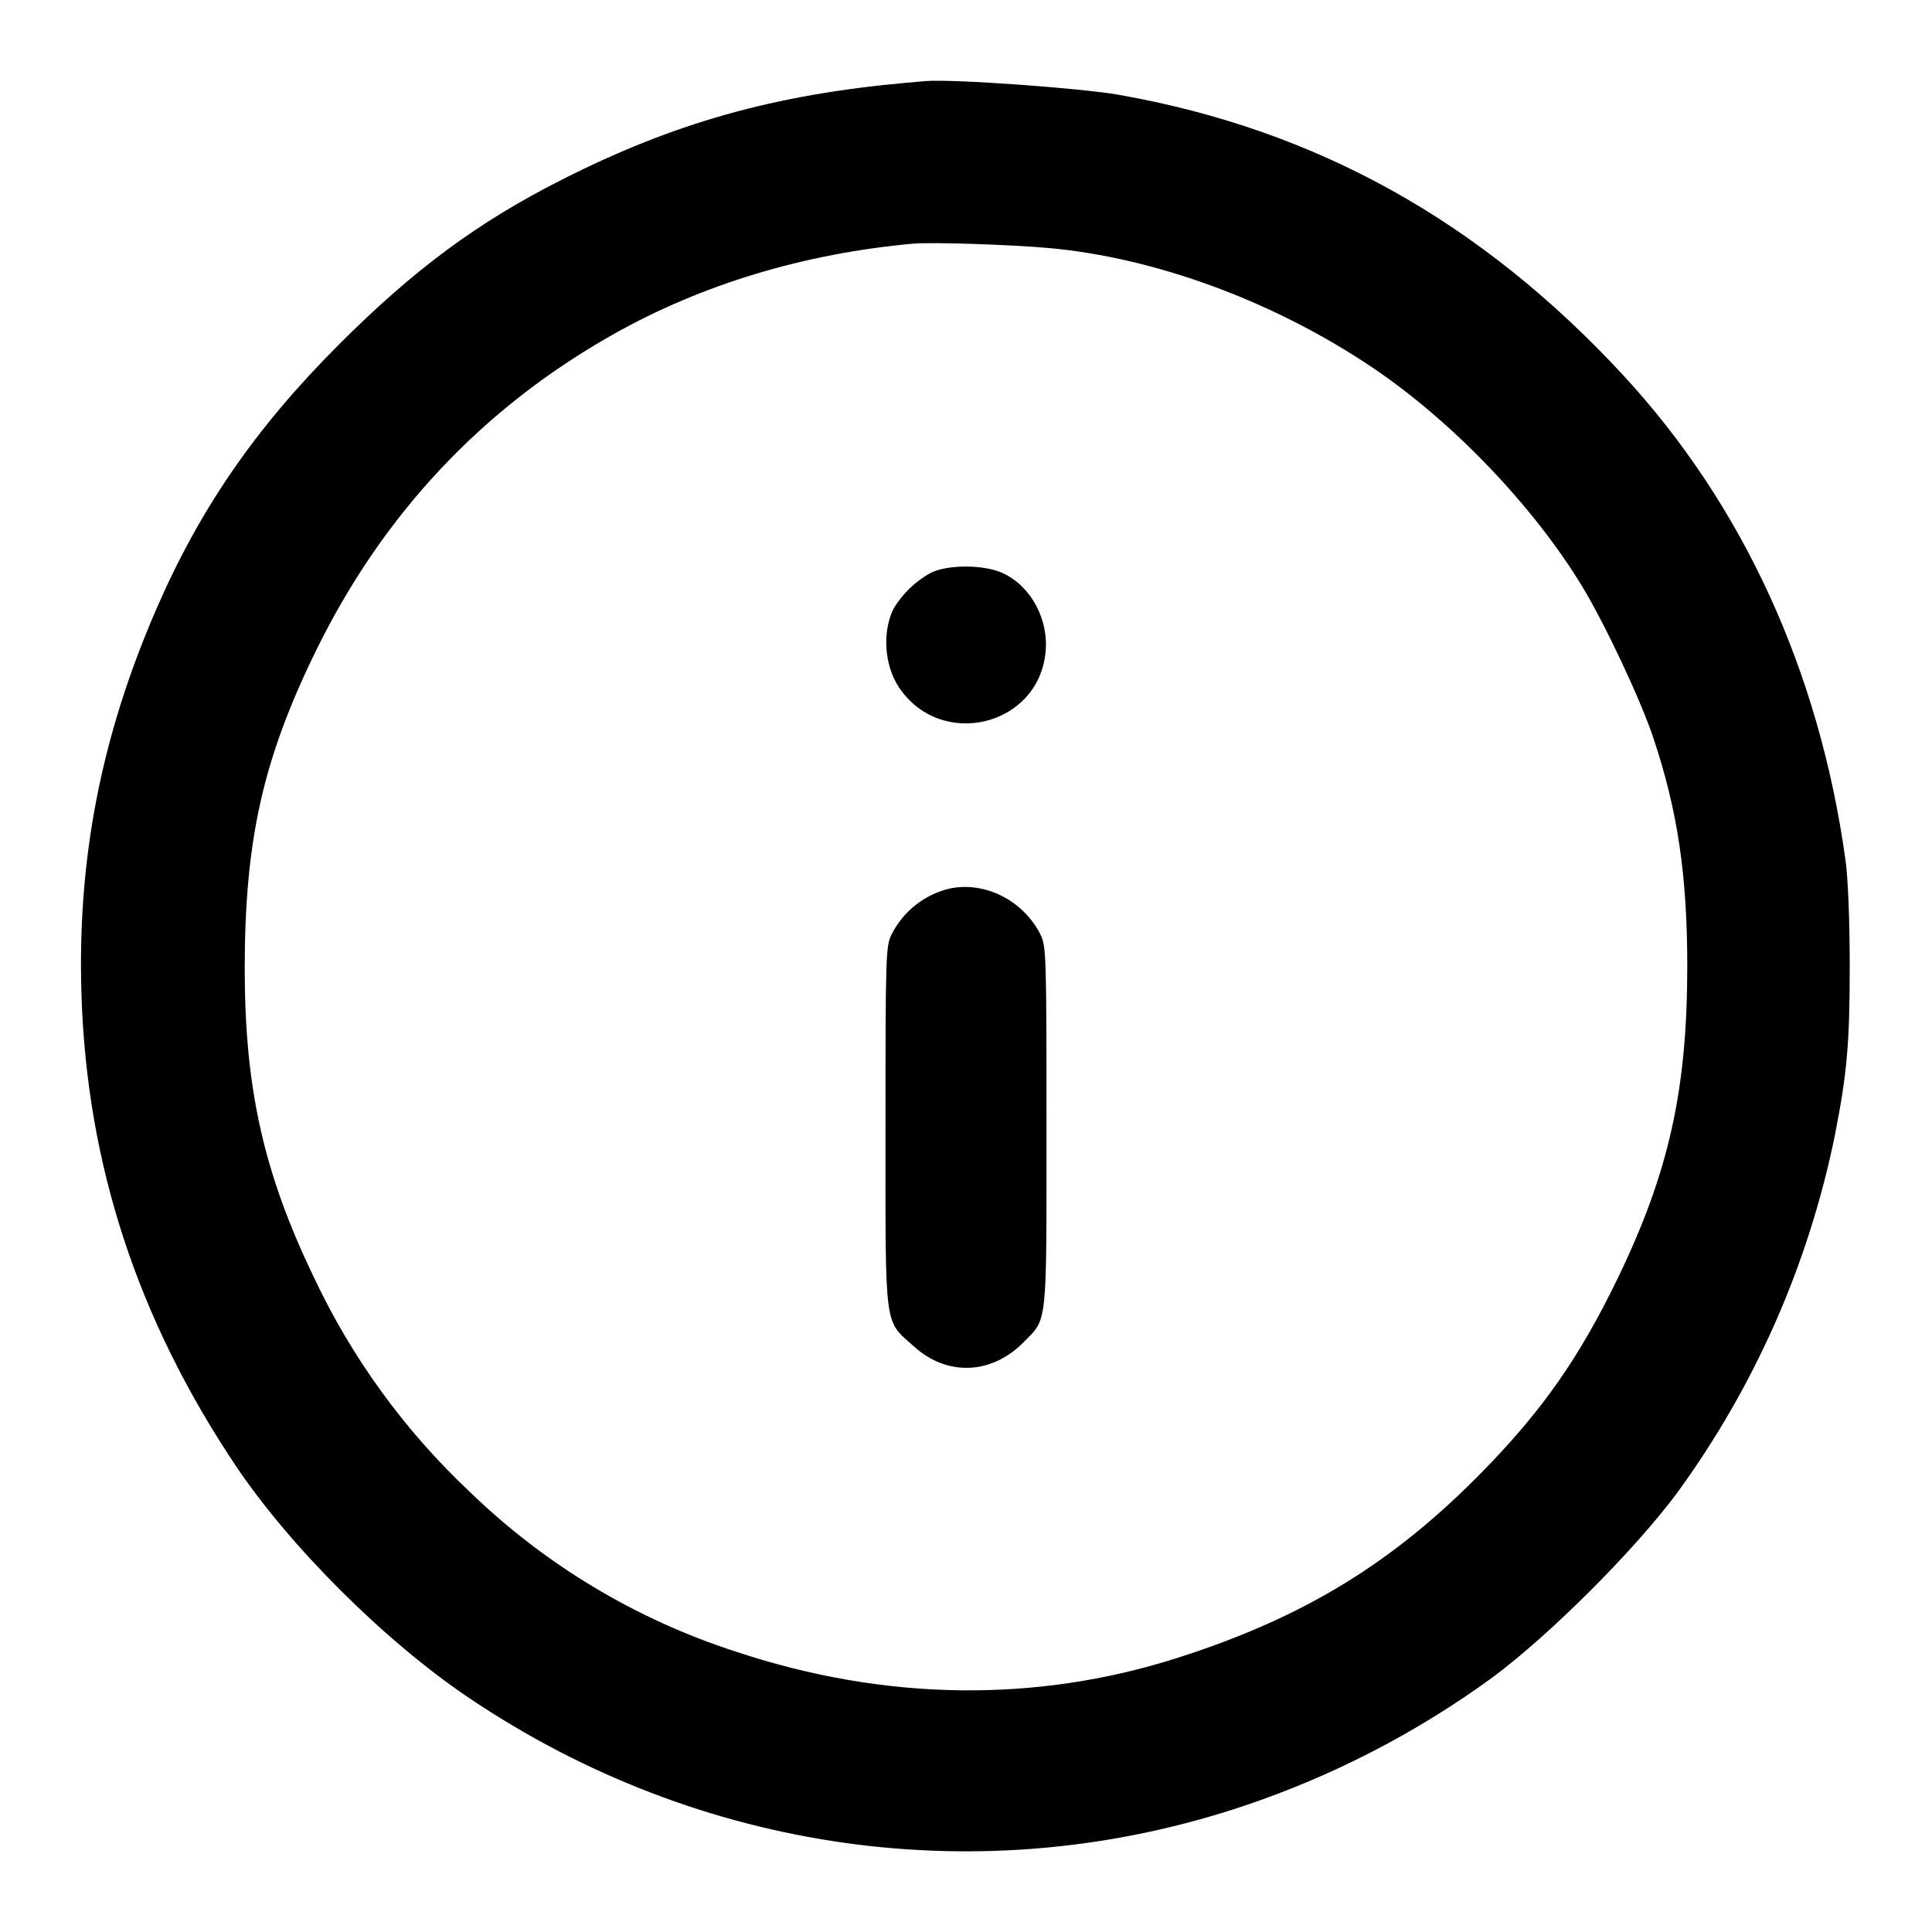
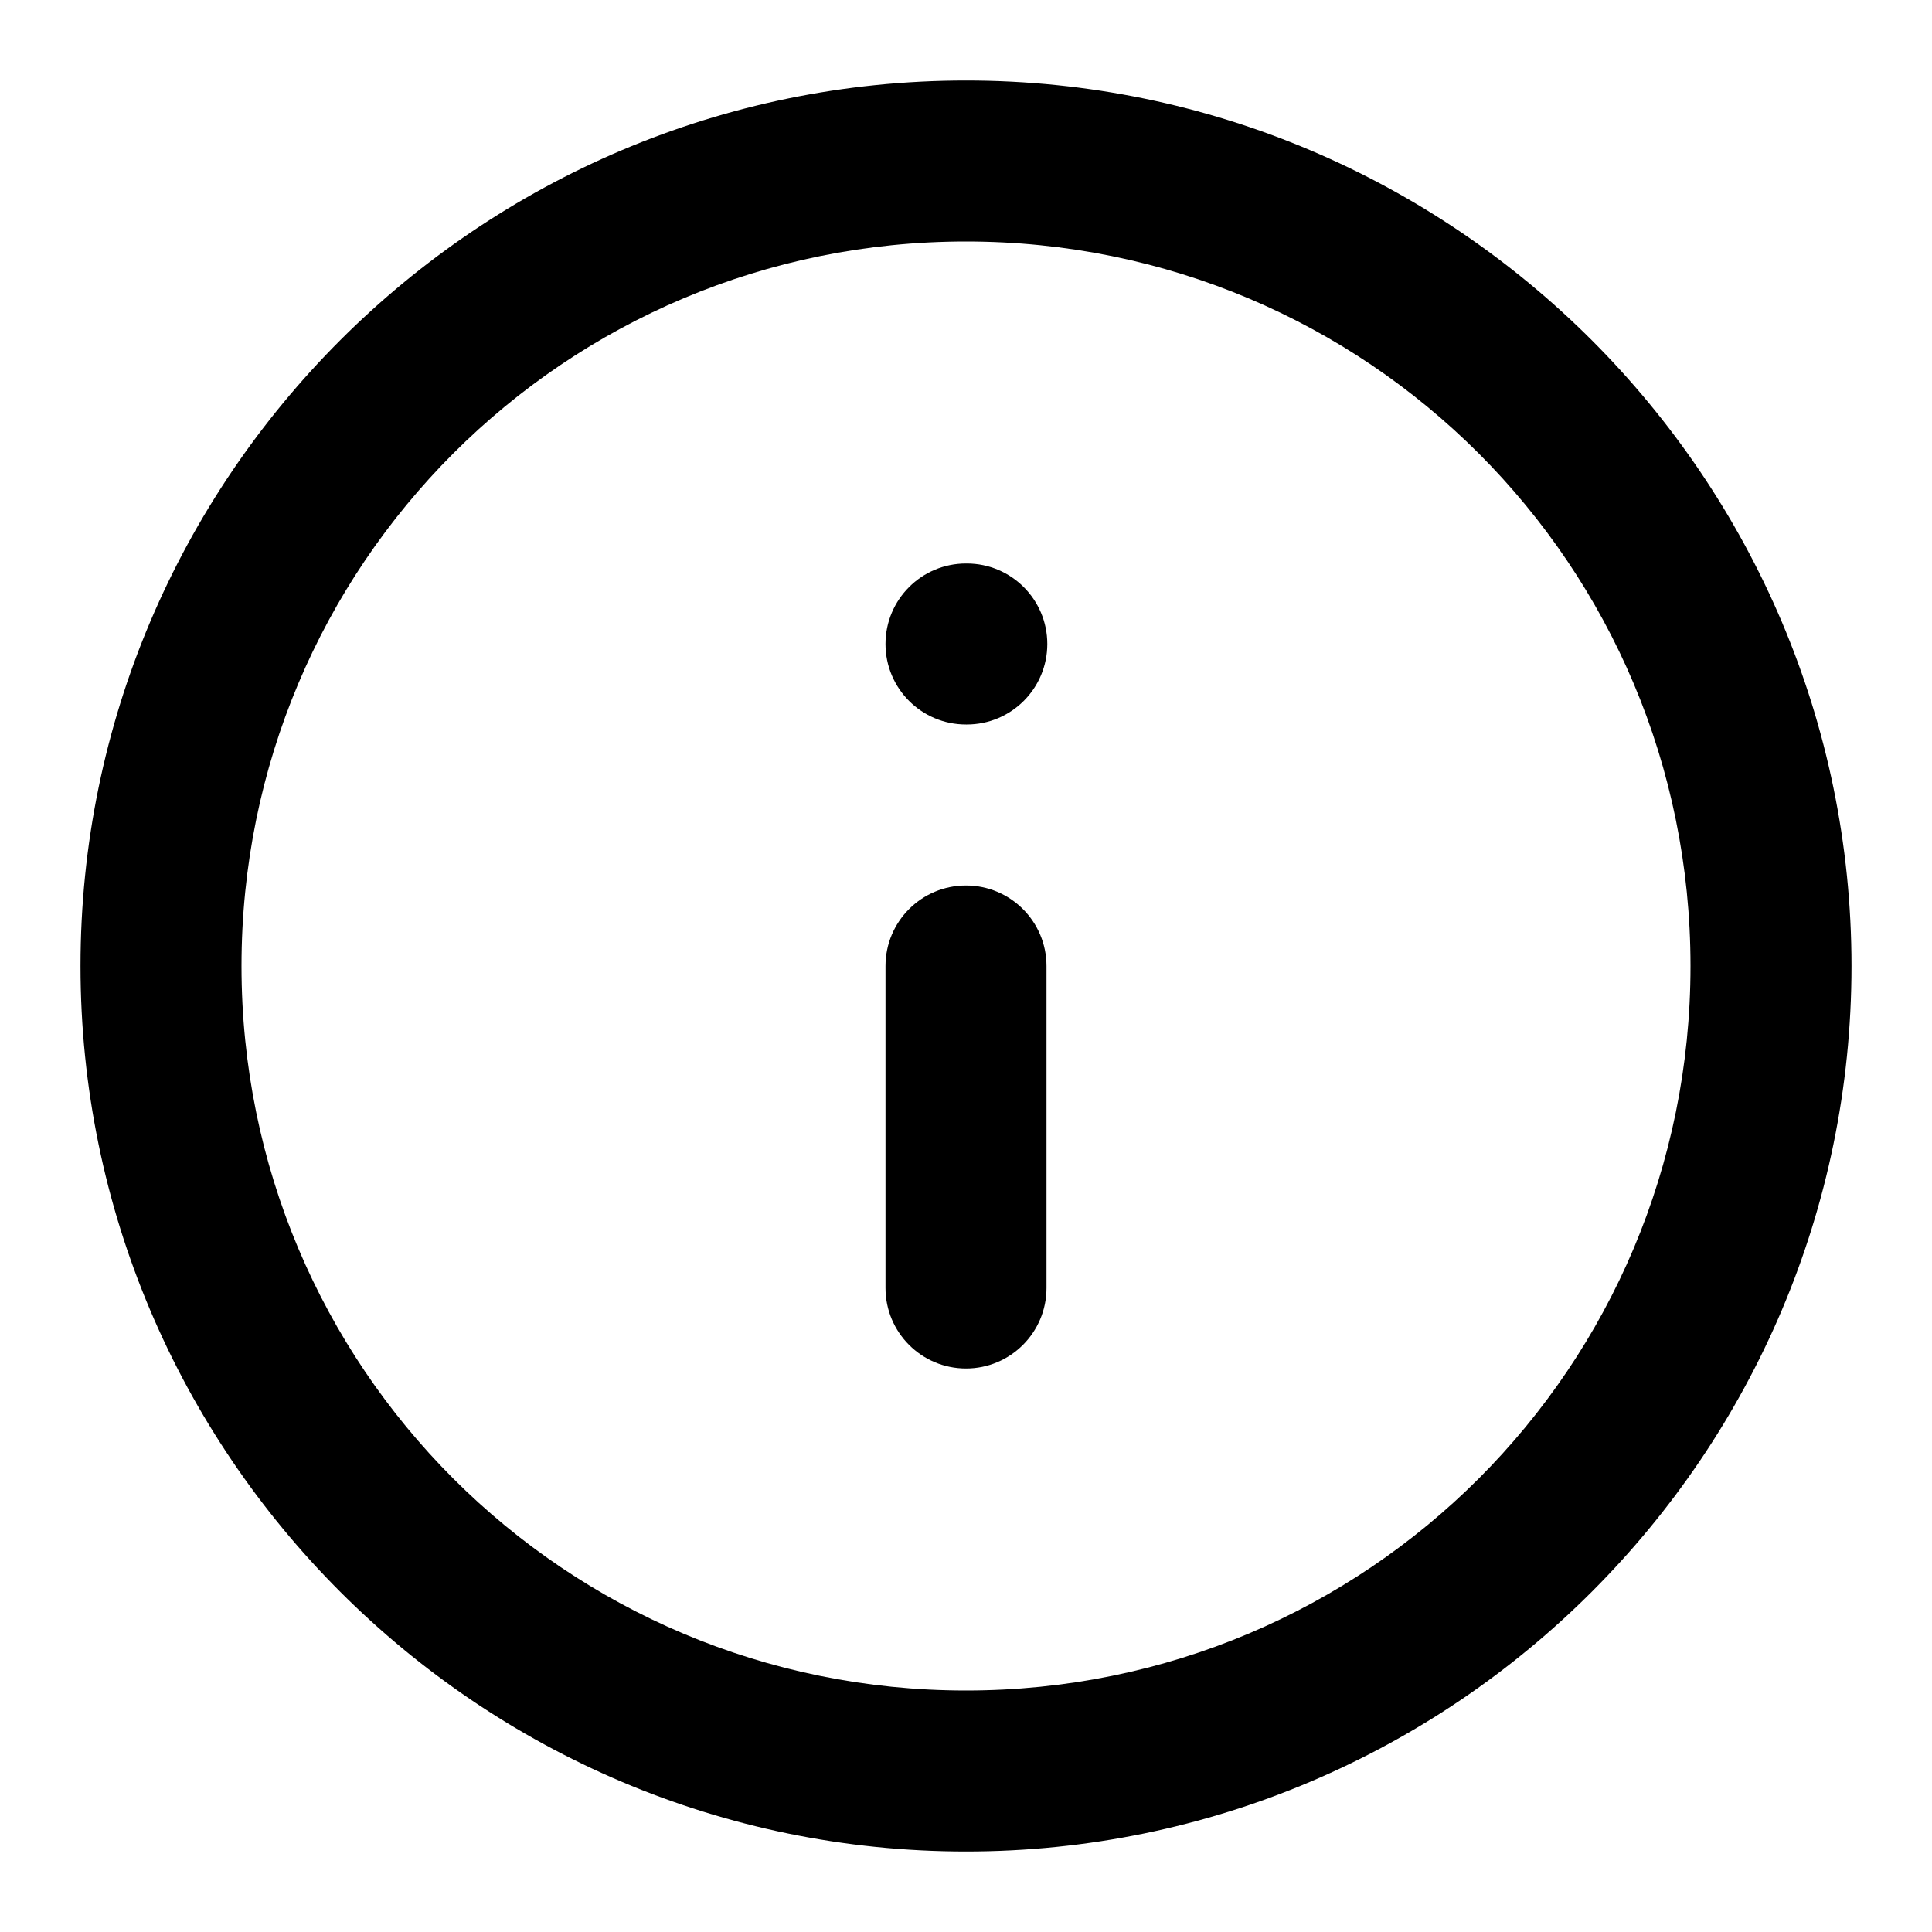
<svg xmlns="http://www.w3.org/2000/svg" viewBox="0 0 24 24">
-   <path d="M11.26 1.028c-1.648.149-2.892.499-4.292 1.21-1.038.526-1.829 1.112-2.763 2.047-1.033 1.034-1.726 2.04-2.269 3.295-.683 1.579-.977 3.1-.924 4.777.067 2.106.694 4.022 1.911 5.843.676 1.01 1.853 2.184 2.897 2.888 2.869 1.936 6.395 2.429 9.628 1.347a11.4 11.4 0 0 0 3.093-1.598c.717-.533 1.763-1.578 2.296-2.296a11.4 11.4 0 0 0 1.957-4.441c.152-.772.184-1.147.184-2.1 0-.563-.021-1.092-.053-1.32-.327-2.347-1.274-4.41-2.761-6.019-1.77-1.914-3.814-3.051-6.264-3.483-.484-.085-2.058-.197-2.4-.171zm1.768 2.053c1.328.12 2.797.662 4.017 1.482.993.668 2.004 1.723 2.611 2.724.283.467.723 1.403.881 1.875.304.908.423 1.713.423 2.846-.001 1.534-.229 2.555-.861 3.865-.473.978-.927 1.631-1.657 2.381-1.121 1.152-2.235 1.836-3.816 2.341-1.761.563-3.641.536-5.485-.078a8.5 8.5 0 0 1-3.317-1.996A8.8 8.8 0 0 1 3.9 15.869c-.625-1.298-.86-2.347-.86-3.841.001-1.59.226-2.595.88-3.934.833-1.705 2.071-3.024 3.7-3.942 1.097-.618 2.365-1.002 3.72-1.125.227-.021 1.205.011 1.688.054M11.554 7.12a1.24 1.24 0 0 0-.45.434c-.147.286-.12.707.061.981.516.779 1.728.494 1.823-.428.042-.407-.175-.816-.521-.983-.232-.113-.702-.115-.913-.004m.246 3.917a1.09 1.09 0 0 0-.722.566C11.003 11.75 11 11.85 11 14c0 2.558-.022 2.389.358 2.73.41.369.961.346 1.358-.057.298-.302.284-.17.284-2.673 0-2.15-.003-2.25-.078-2.397-.214-.418-.685-.656-1.122-.566" />
+   <path d="M12 1C5.937 1 1 5.937 1 12s4.937 11 11 11 11-4.937 11-11S18.063 1 12 1m0 2c4.982 0 9 4.018 9 9s-4.018 9-9 9-9-4.018-9-9 4.018-9 9-9m0 4a1 1 0 0 0-1 1 1 1 0 0 0 1 1h.01a1 1 0 0 0 1-1 1 1 0 0 0-1-1zm0 4a1 1 0 0 0-1 1v4a1 1 0 0 0 1 1 1 1 0 0 0 1-1v-4a1 1 0 0 0-1-1" />
</svg>
